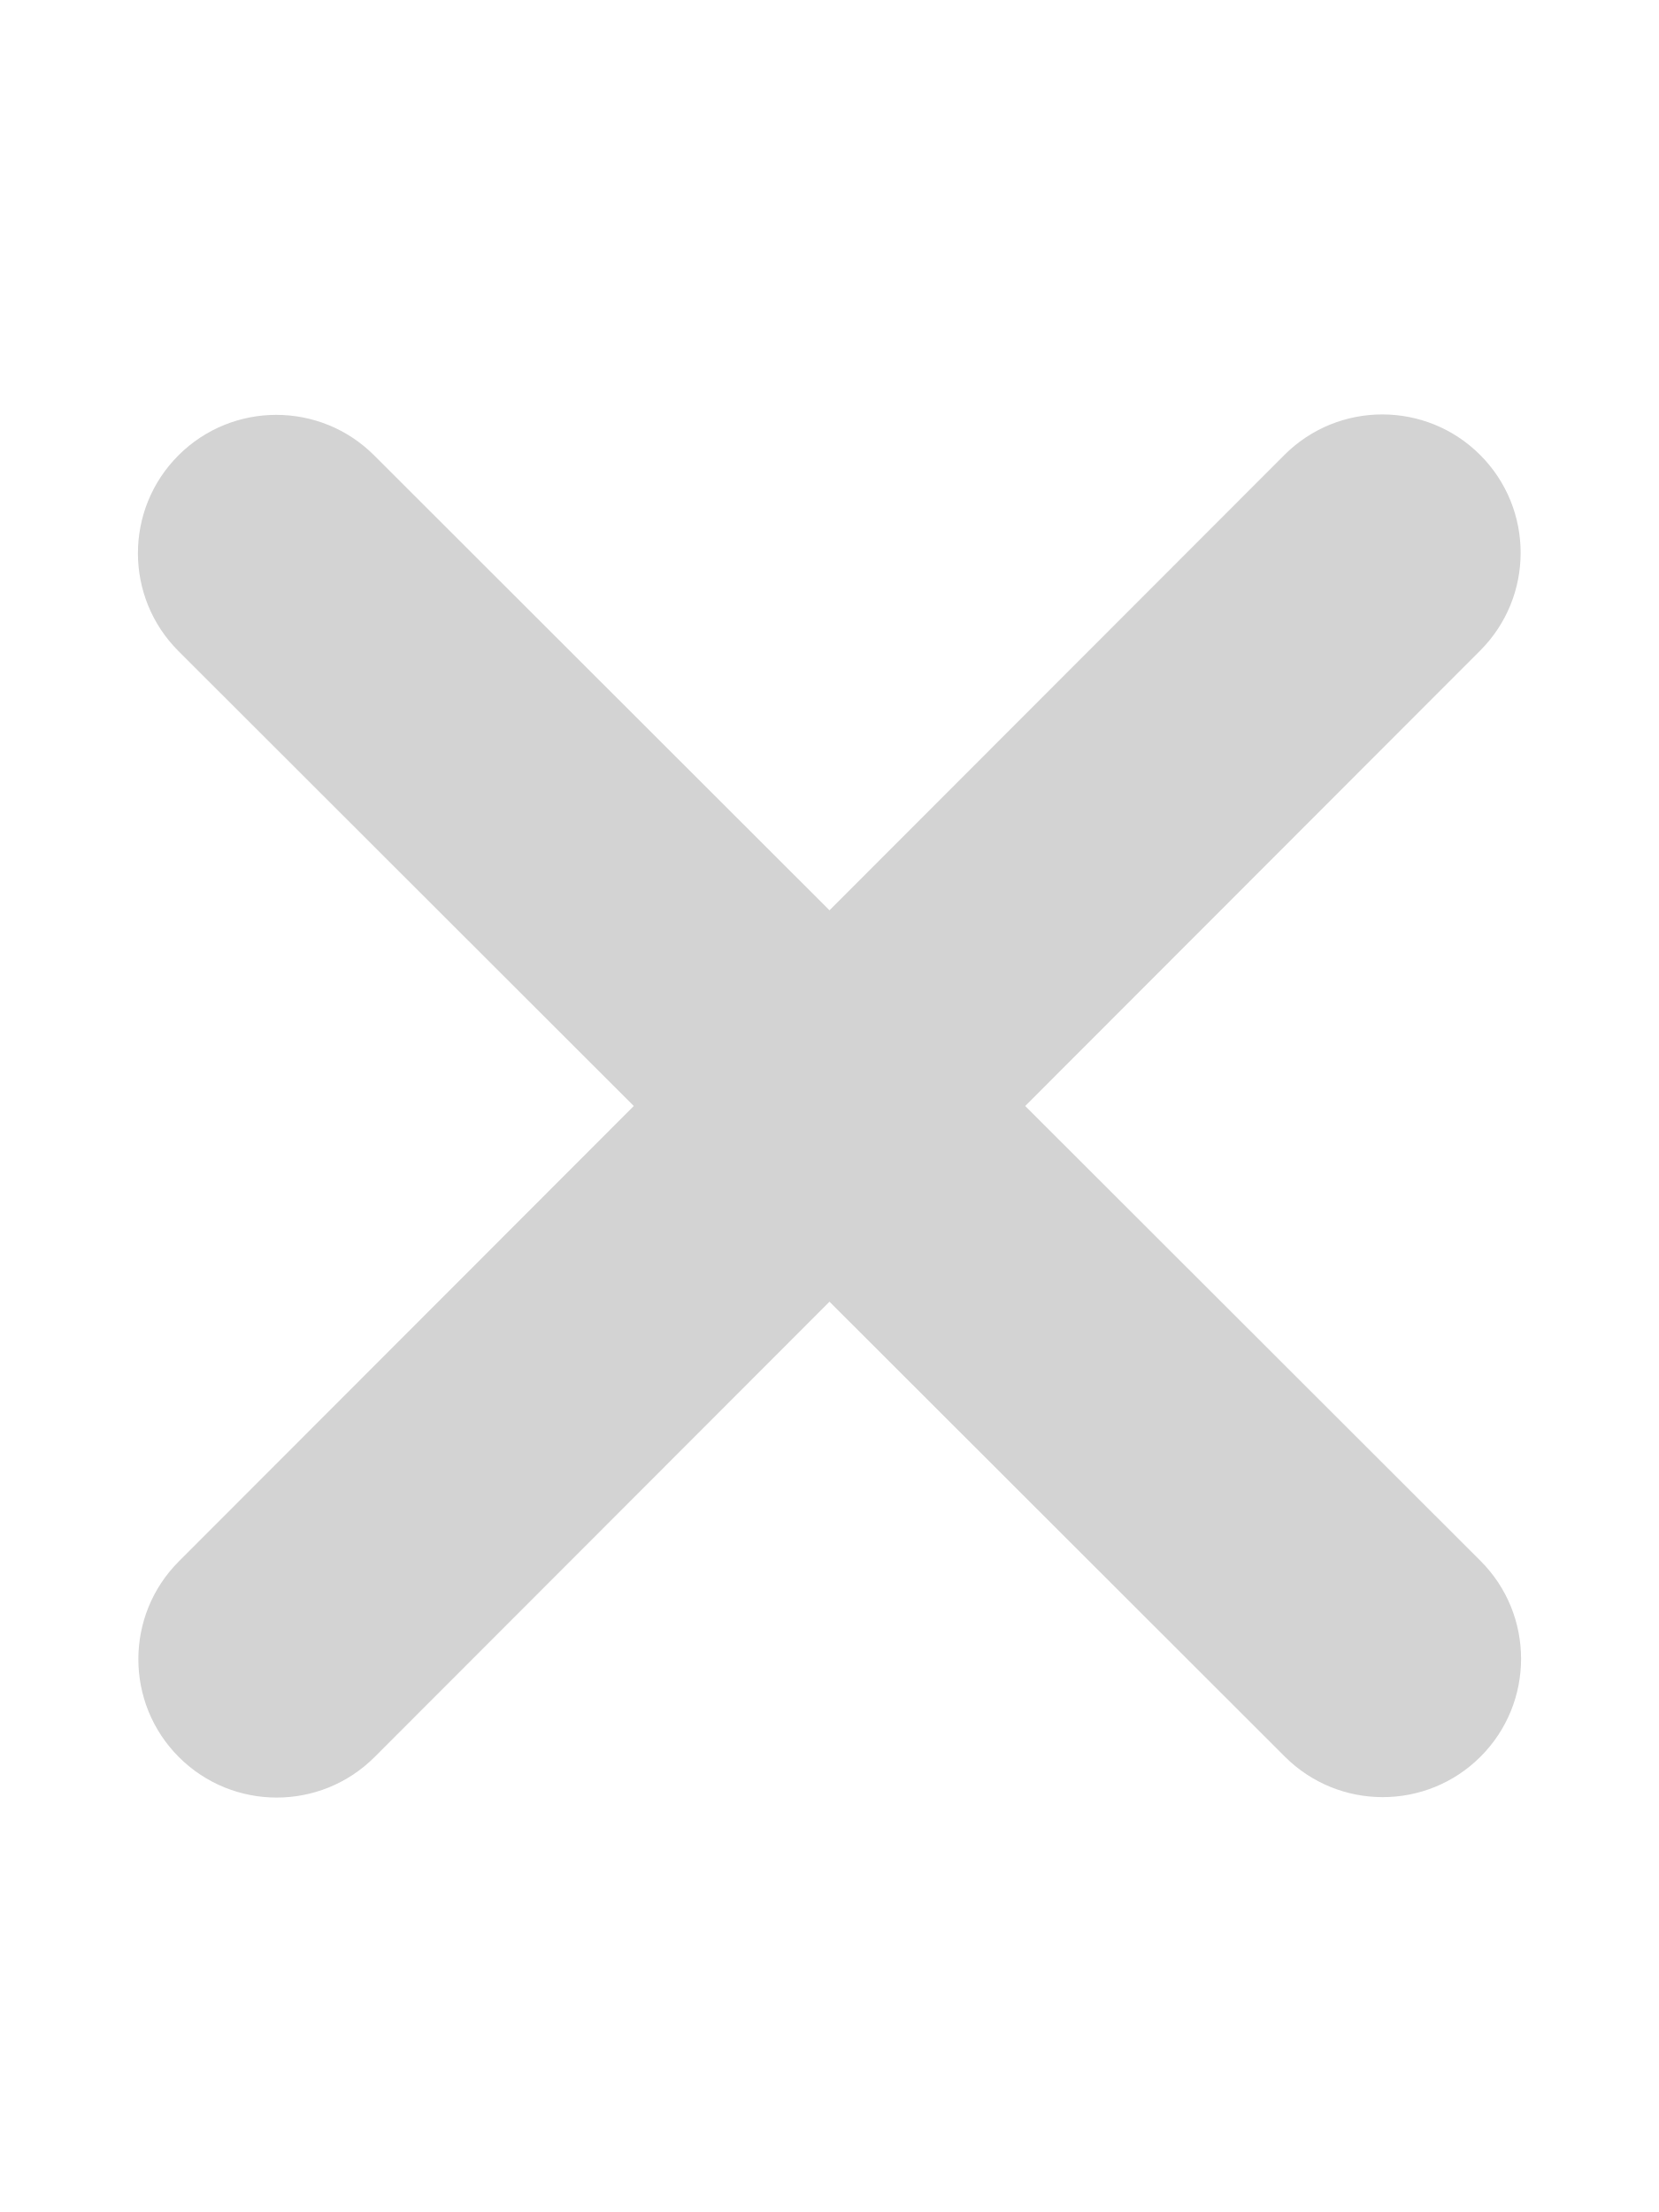
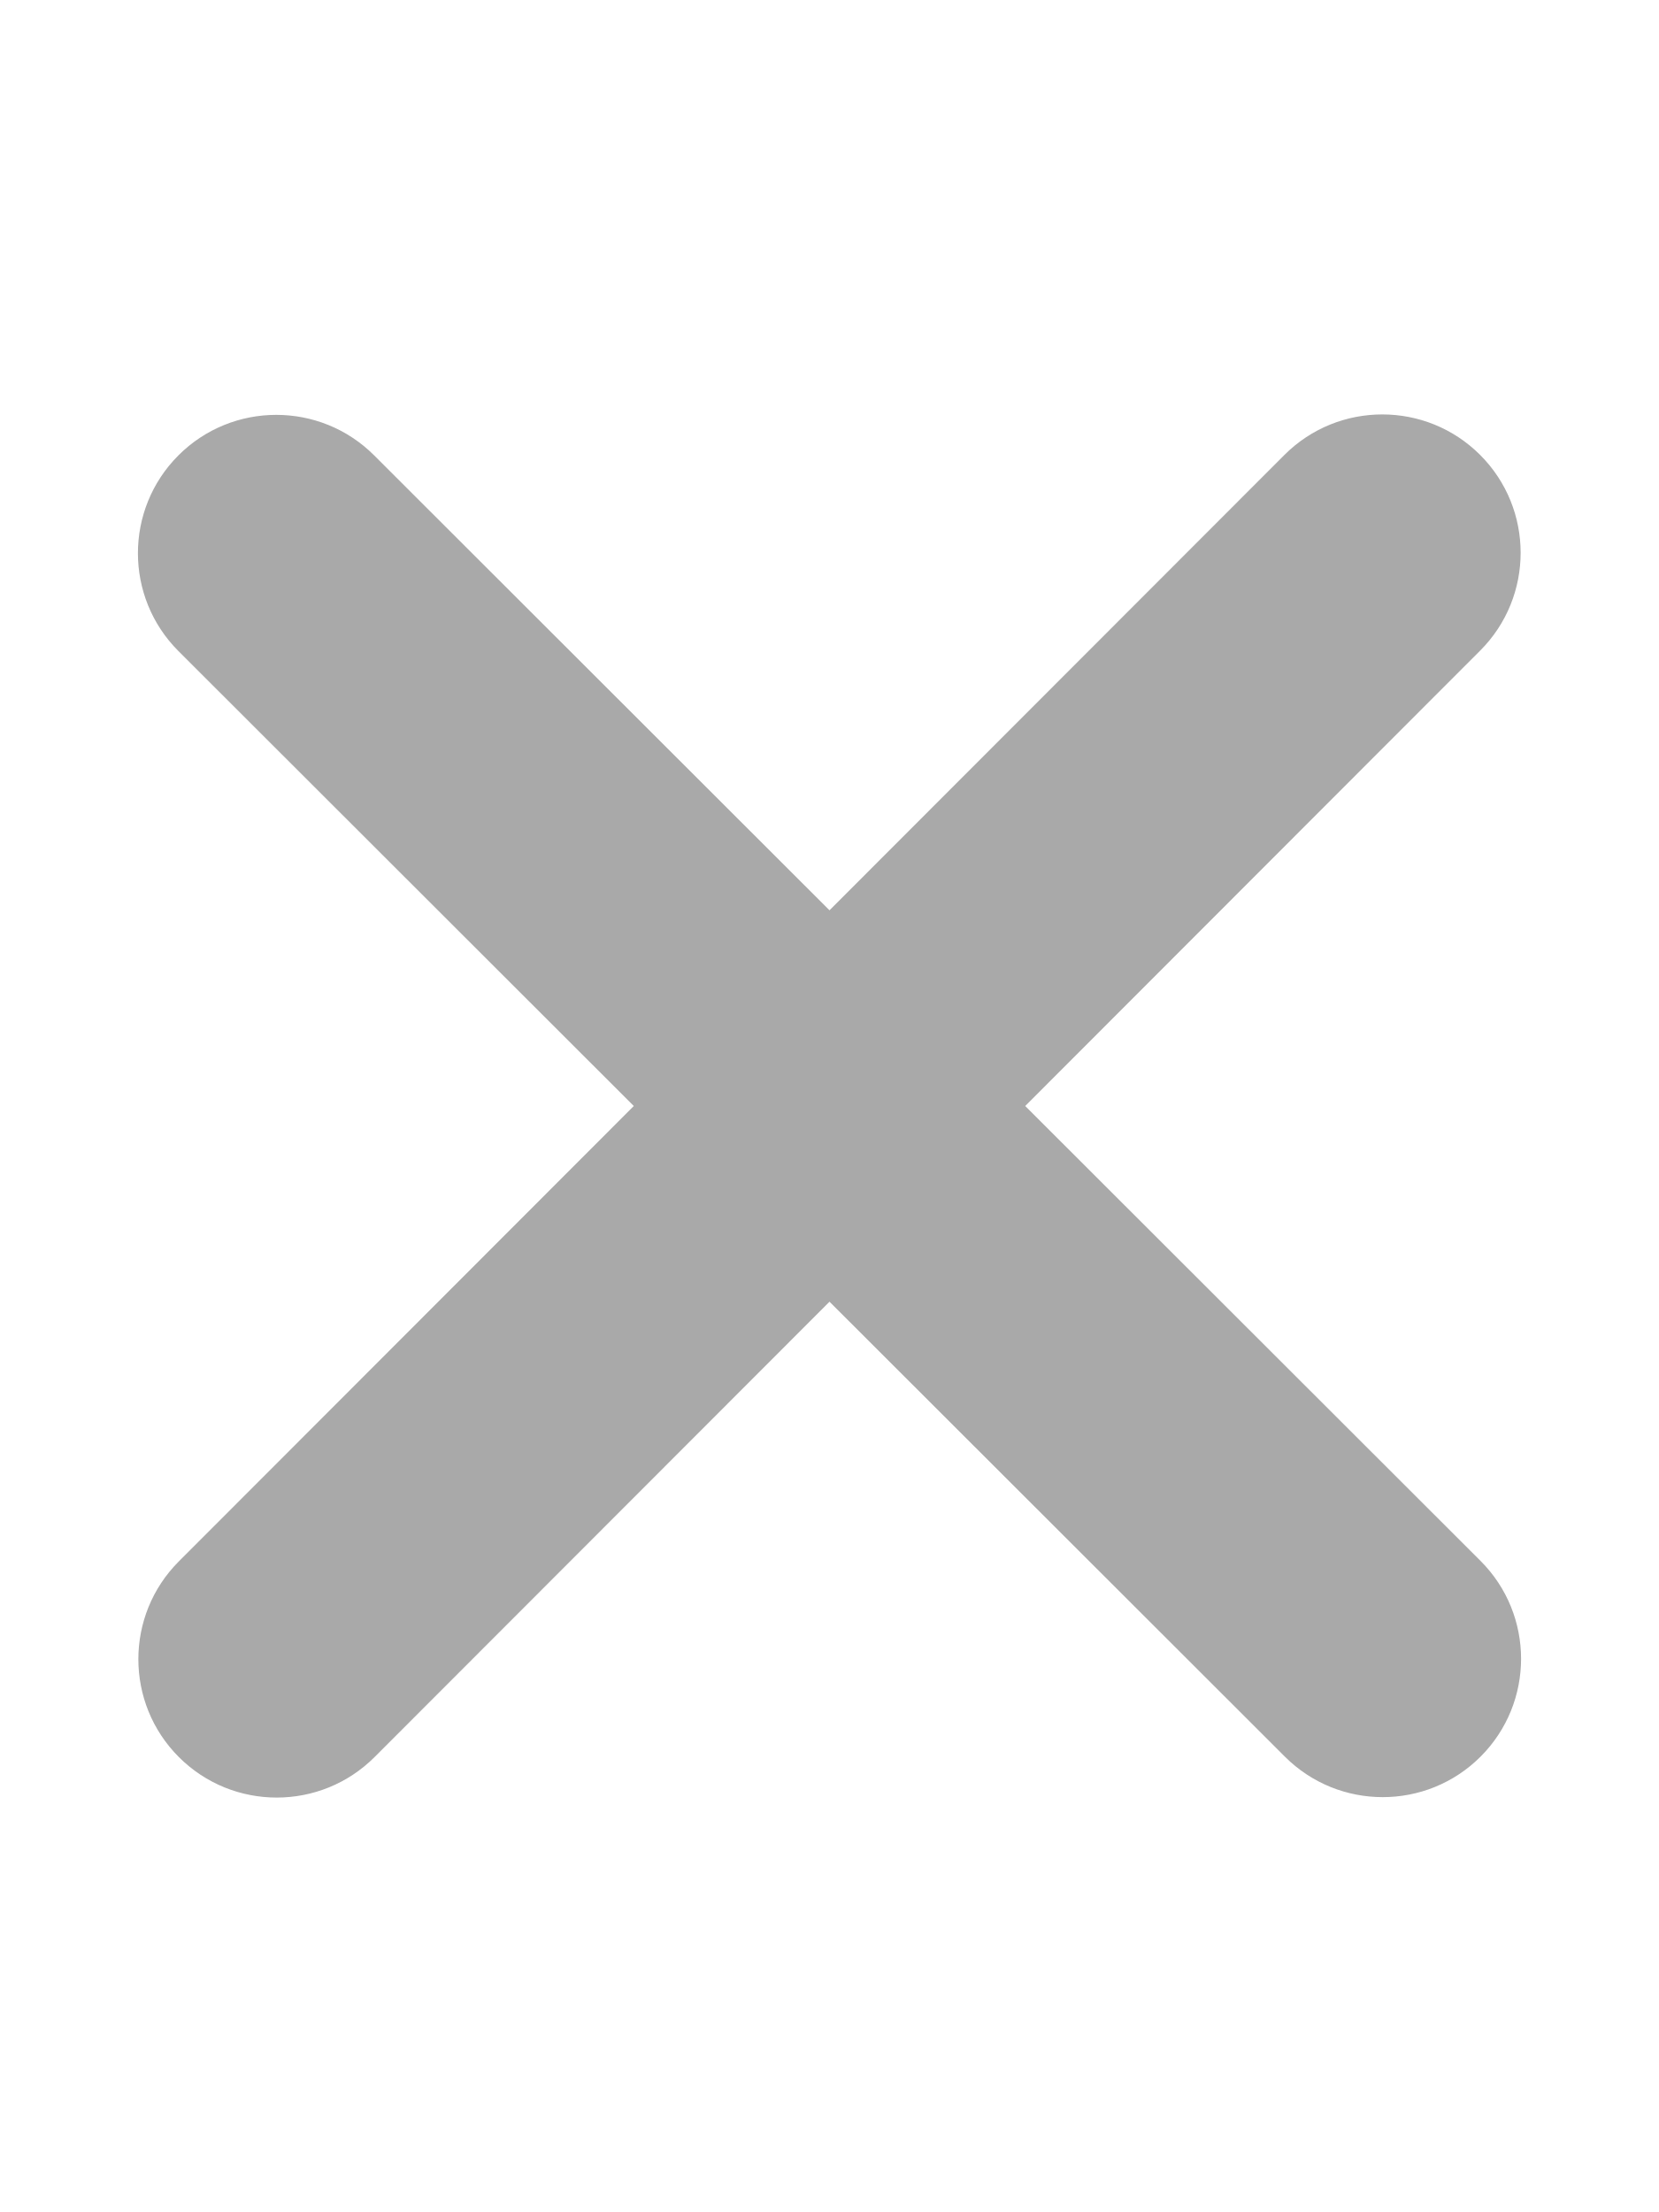
- <svg xmlns="http://www.w3.org/2000/svg" viewBox="0 0 384 512" fill="lightgrey">
+ <svg xmlns="http://www.w3.org/2000/svg" viewBox="0 0 384 512" fill="darkgrey">
  <path d="M342.6 150.6c12.5-12.5 12.5-32.8 0-45.3s-32.8-12.5-45.3 0L192 210.7 86.6 105.4c-12.5-12.5-32.8-12.5-45.3 0s-12.5 32.8 0 45.3L146.7 256 41.4 361.4c-12.5 12.5-12.5 32.8 0 45.3s32.8 12.5 45.3 0L192 301.3 297.4 406.6c12.5 12.5 32.8 12.5 45.3 0s12.5-32.8 0-45.3L237.3 256 342.6 150.6z" />
</svg>
